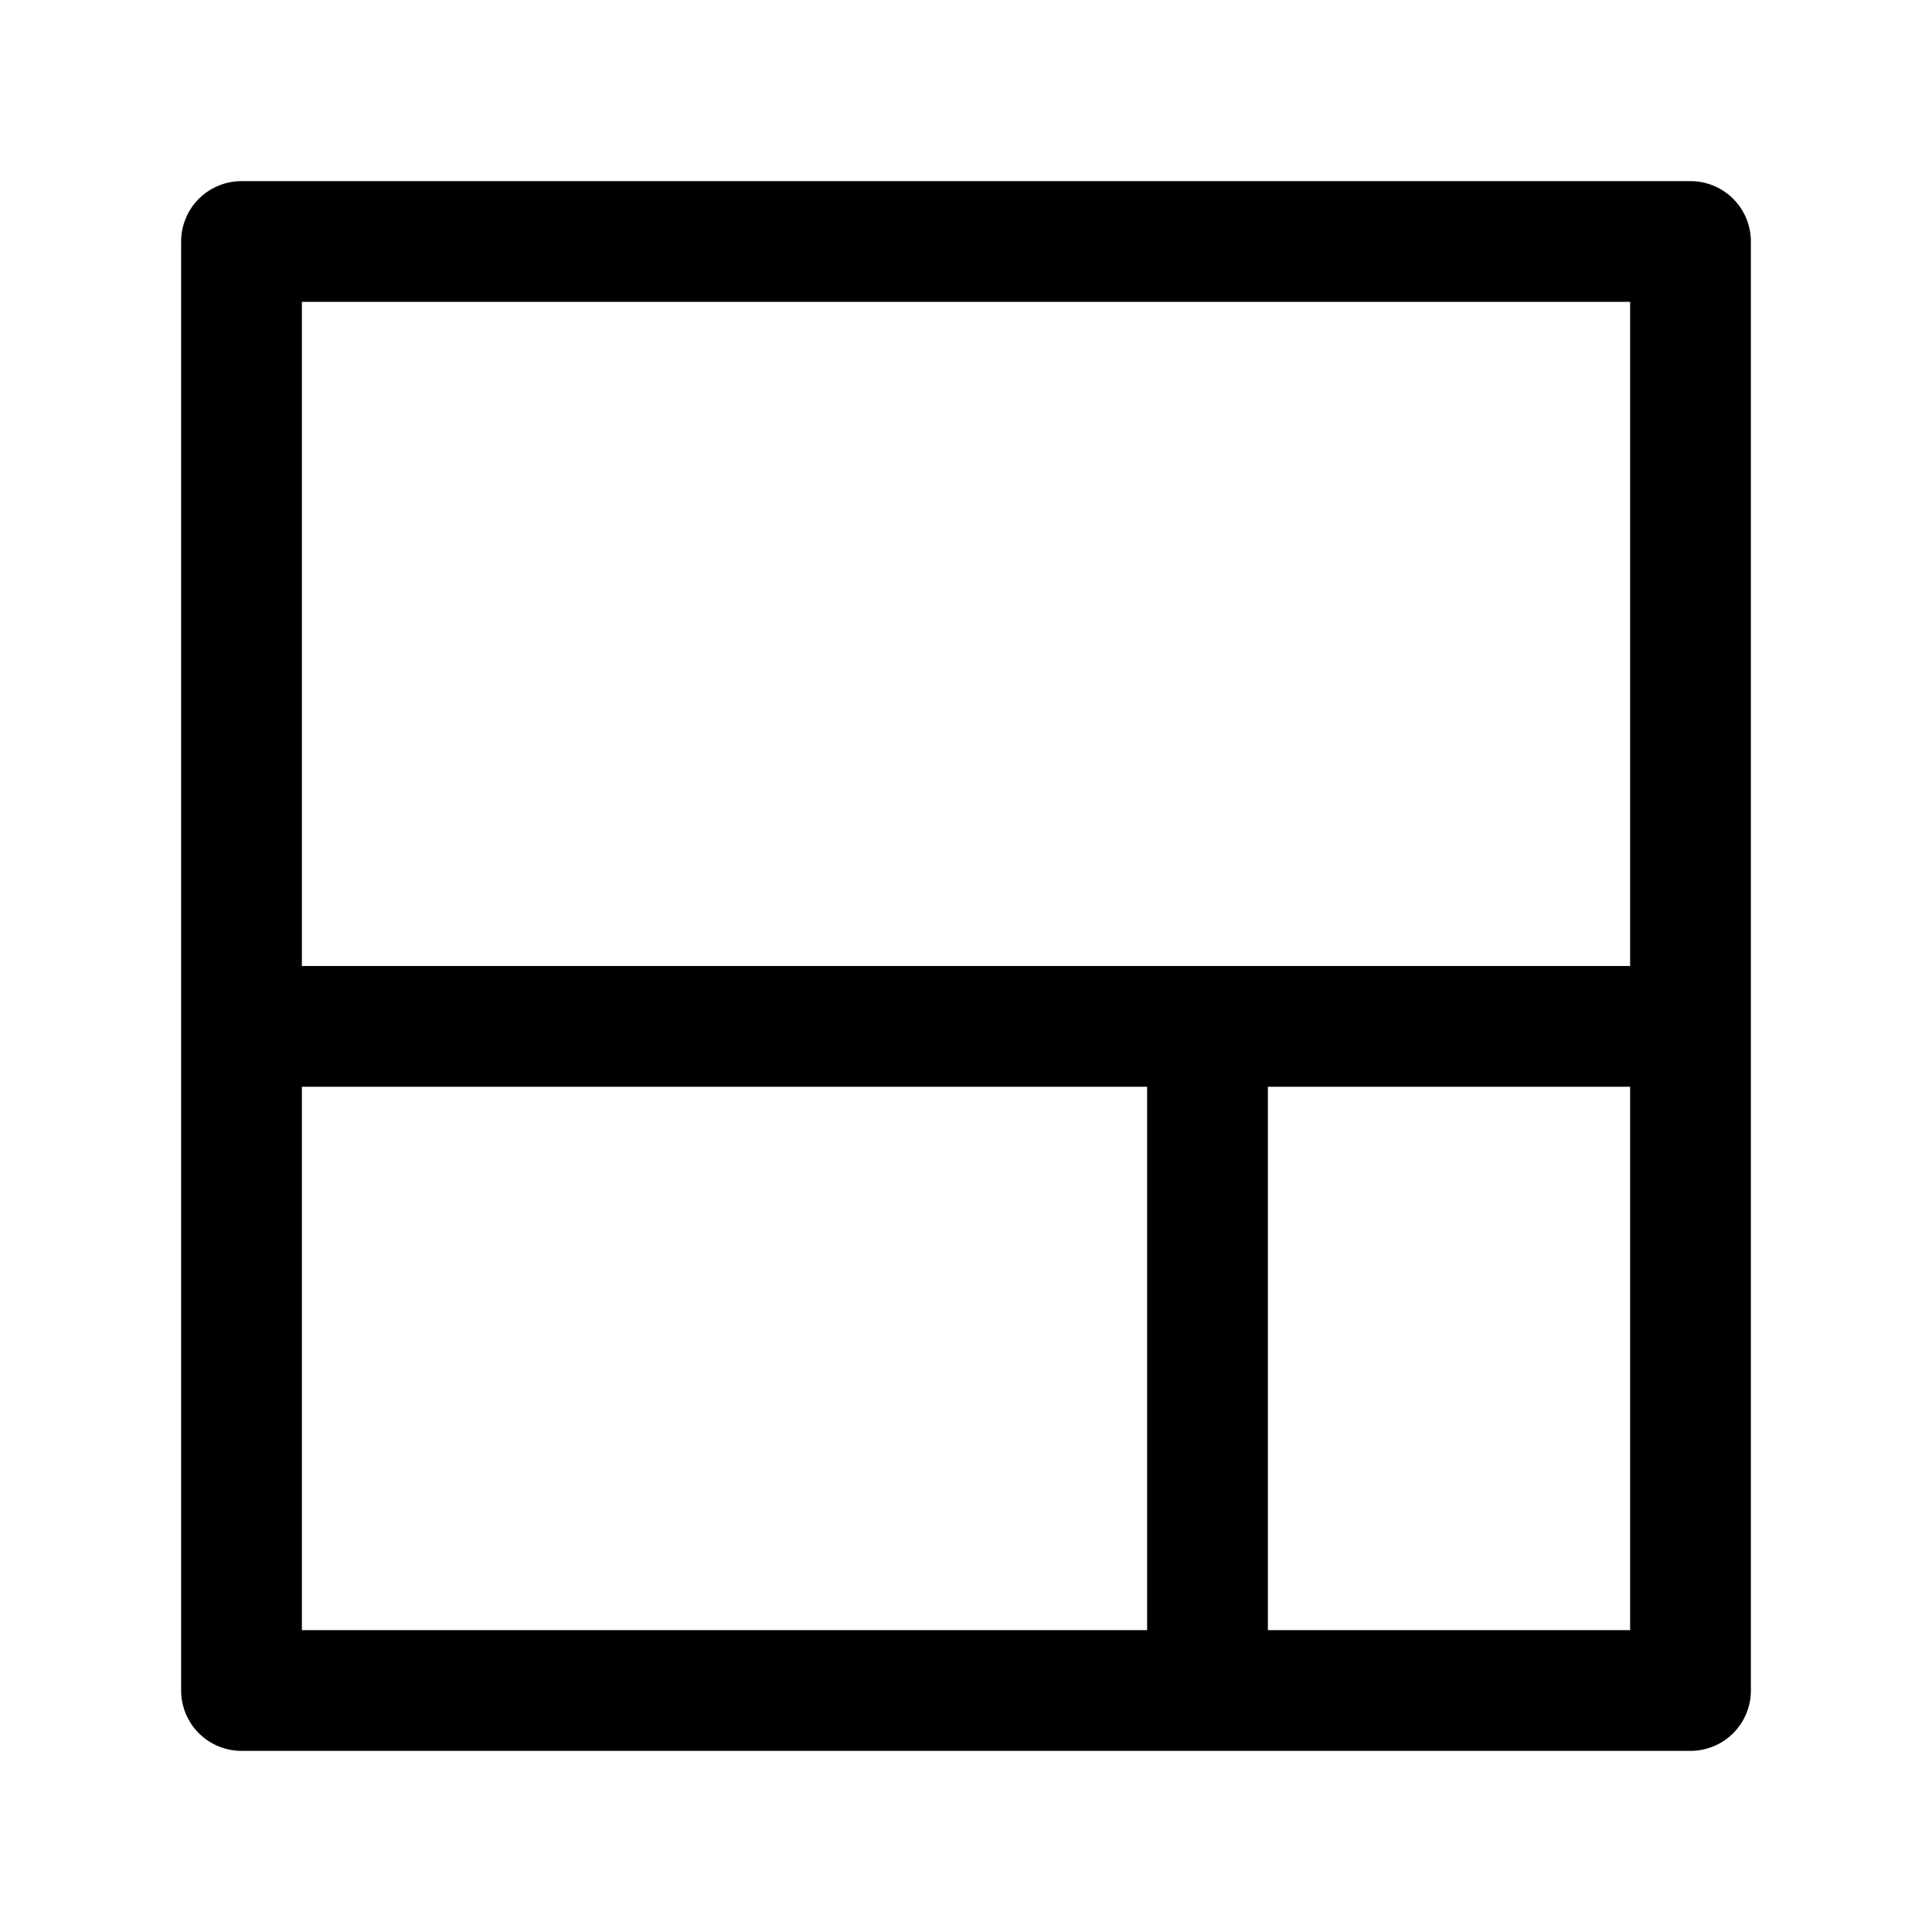
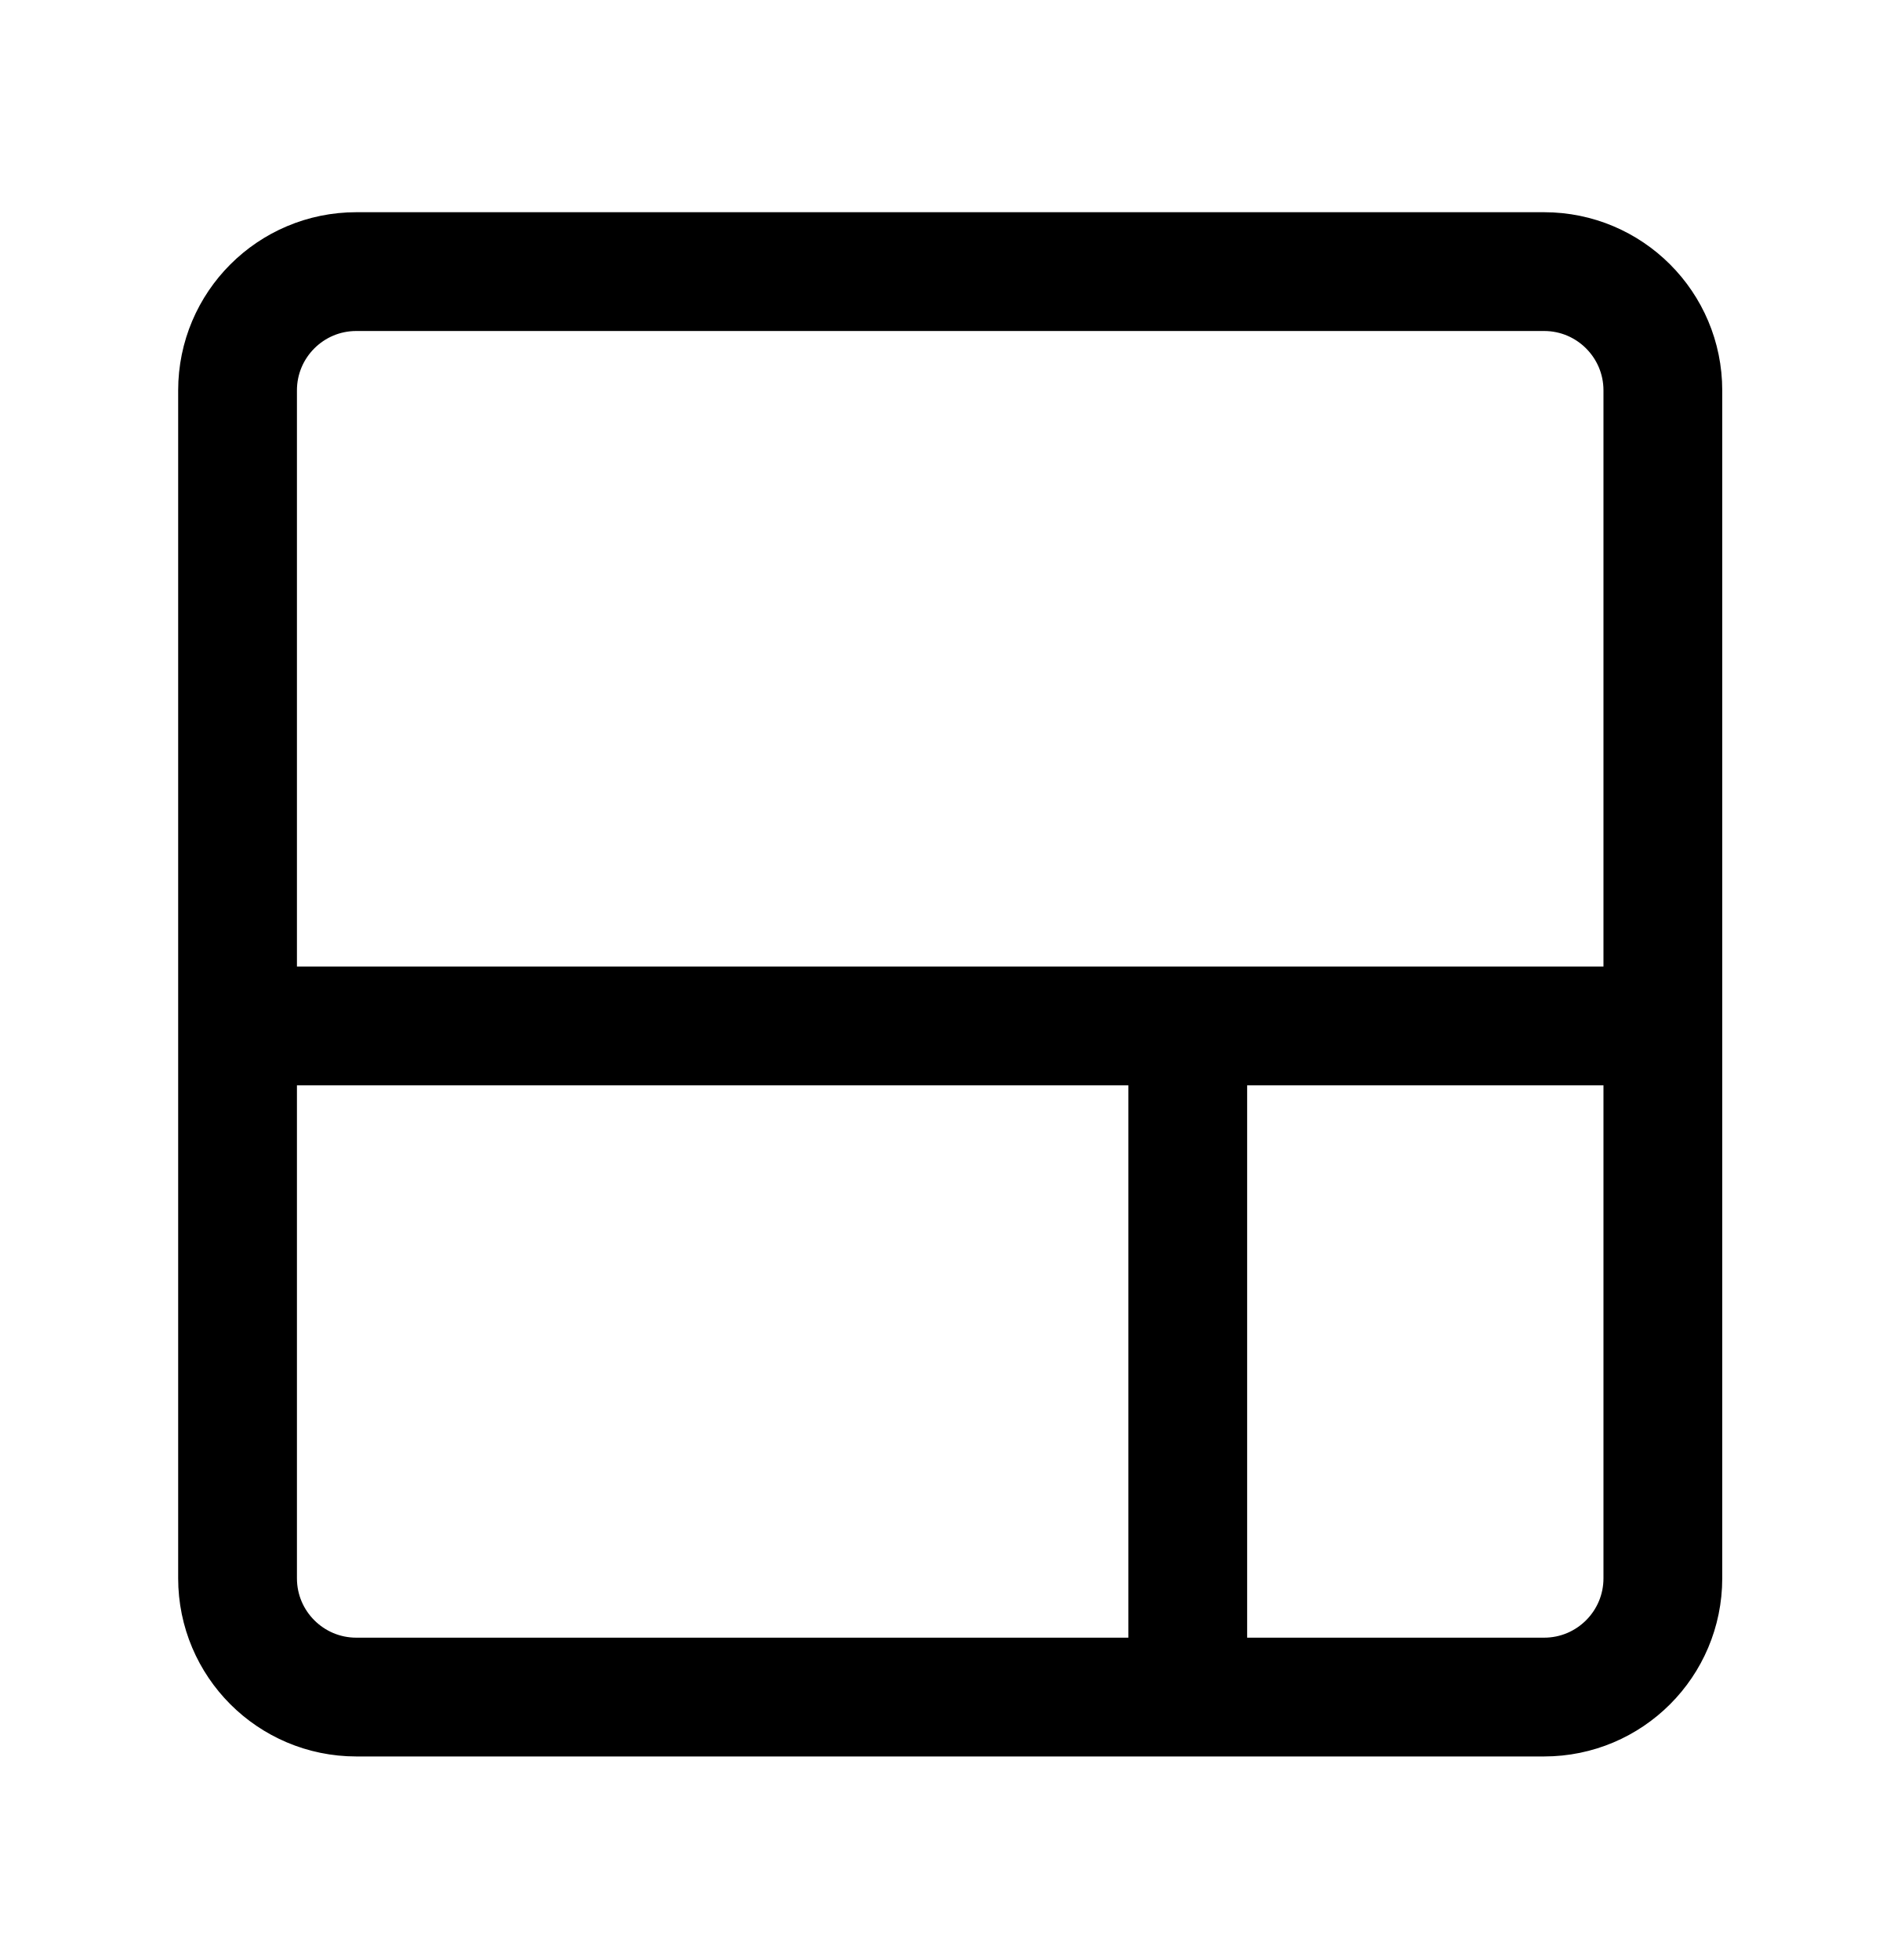
- <svg xmlns="http://www.w3.org/2000/svg" aria-hidden="true" viewBox="0 0 32 32">
-   <path fill="none" stroke="currentColor" stroke-linecap="round" stroke-linejoin="round" stroke-width="2" d="M4 28h24V4H4zm24-11H4m16 11V17" />
+ <svg xmlns="http://www.w3.org/2000/svg" fill="none" aria-hidden="true" viewBox="0 0 32 33">
+   <path stroke="currentColor" stroke-linecap="round" stroke-linejoin="round" stroke-miterlimit="10" stroke-width="2" d="M20 28.573v-11.3m8 0H4.2 28zM6 4.573h20a2 2 0 012 2v20a2 2 0 01-2 2H6a2 2 0 01-2-2v-20a2 2 0 012-2z" />
</svg>
